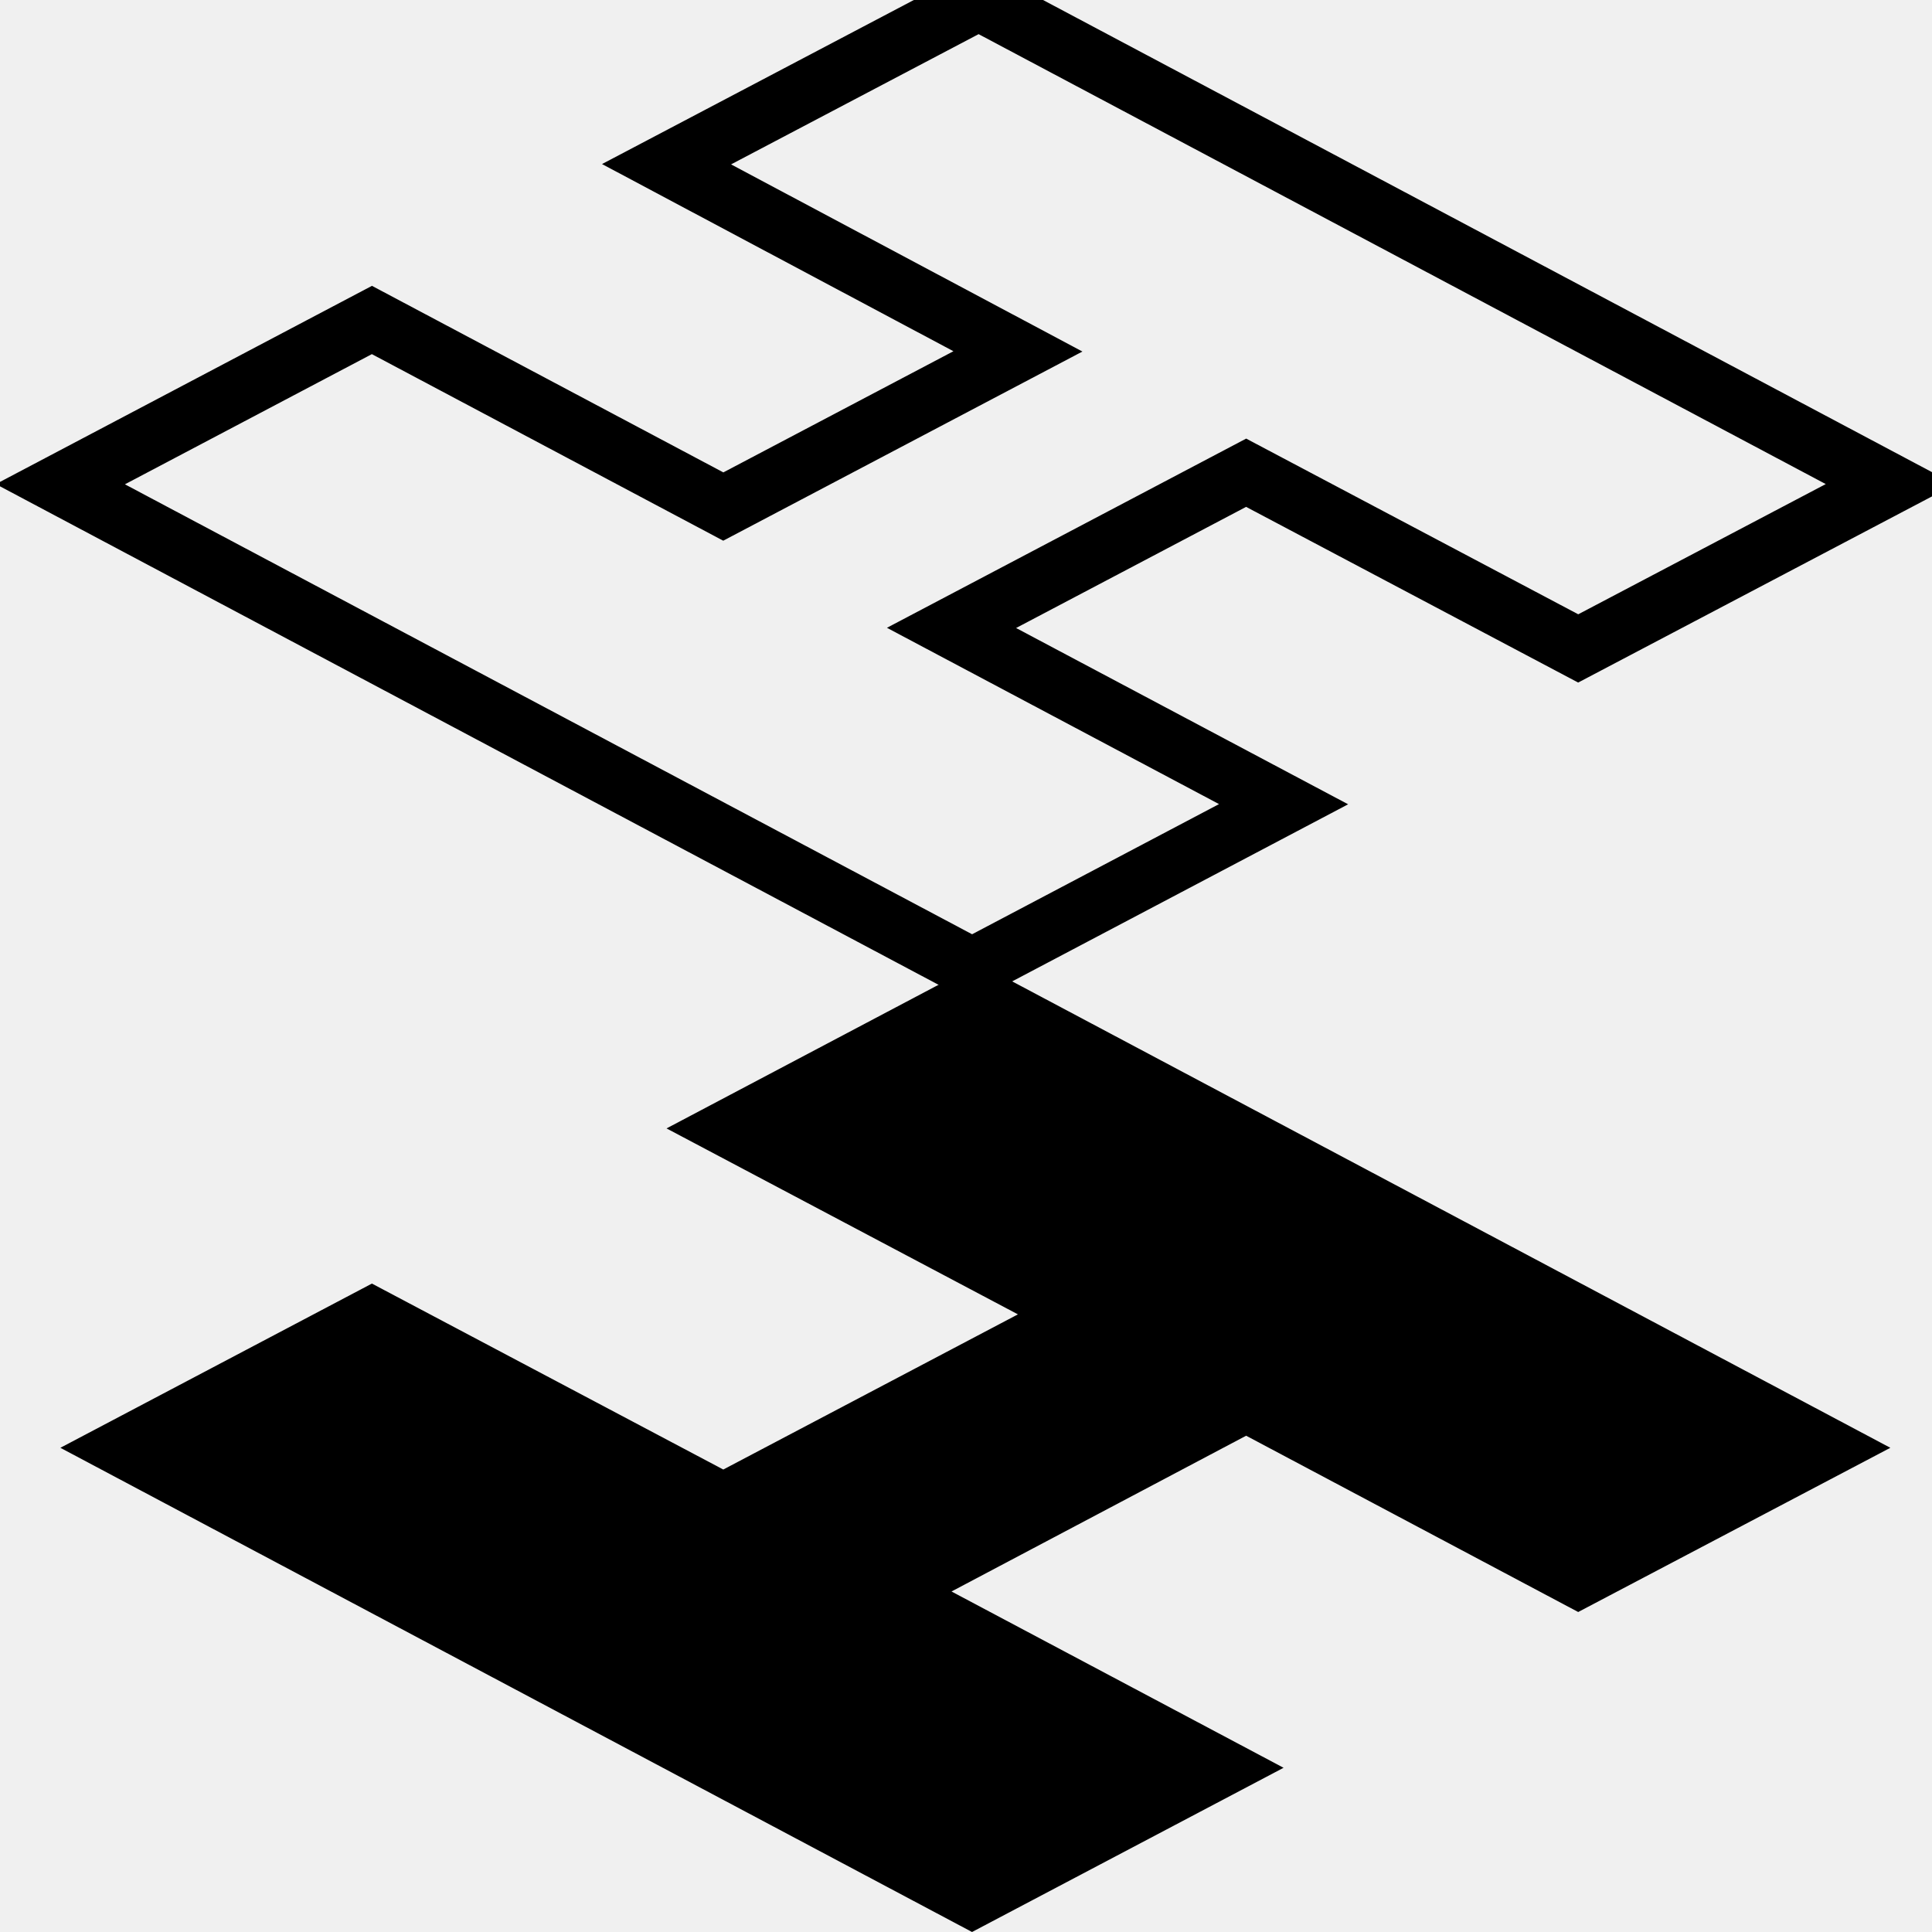
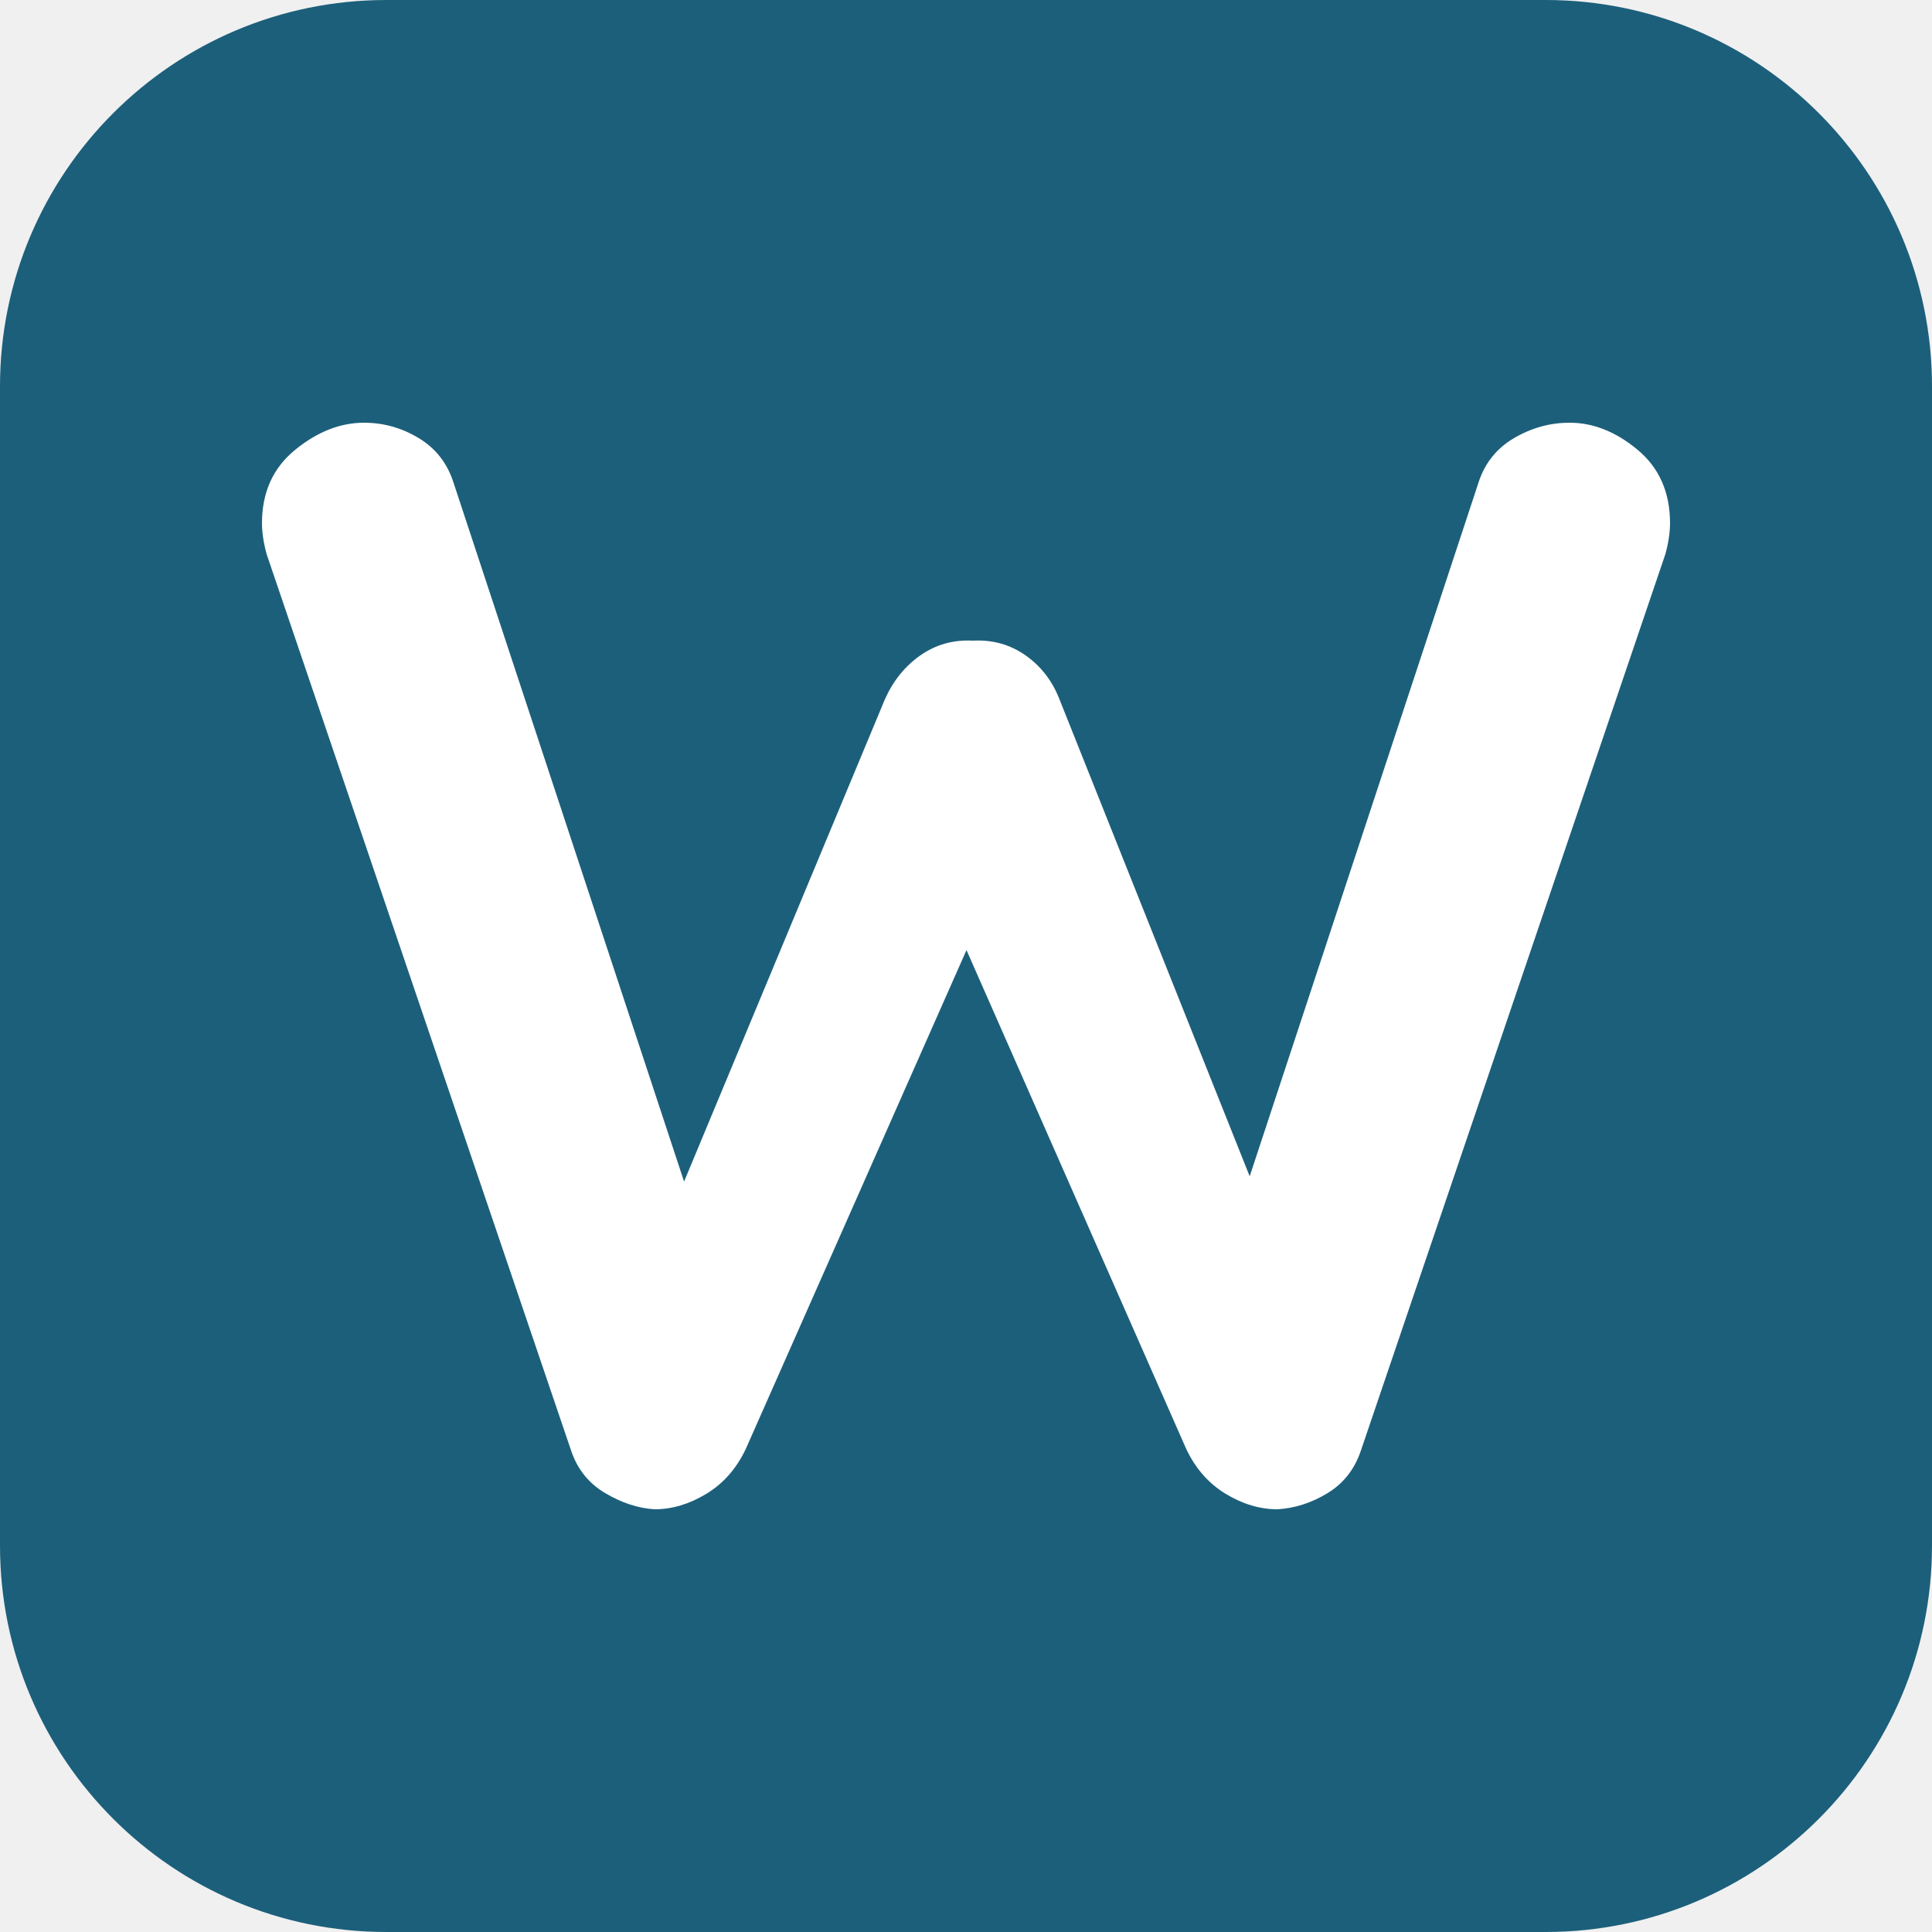
- <svg xmlns="http://www.w3.org/2000/svg" width="32" height="32" fill="none">
-   <style>
-     .stroke {
-       stroke: #000;
-     }
-     .fill {
-       fill: #000;
-     }
-     @media (prefers-color-scheme: dark) {
-       .stroke {
-         stroke: #fff;
-       }
-       .fill {
-         fill: #fff;
-       }
-     }
-   </style>
-   <path class="stroke" fill-rule="evenodd" d="M16.1 16.04 1 8.02 6.16 5.3l5.82 3.09 4.88-2.57-5.82-3.1L16.21 0l15.1 8.02-5.17 2.72-5.5-2.91-4.88 2.57 5.5 2.92-5.16 2.72Z" />
-   <path class="fill" fill-rule="evenodd" d="M16.1 32 1 23.98l5.16-2.72 5.82 3.08 4.88-2.57-5.82-3.08 5.17-2.73 15.1 8.02-5.17 2.72-5.5-2.92-4.88 2.58 5.5 2.92L16.1 32Z" />
+ <svg xmlns="http://www.w3.org/2000/svg" width="256" height="256" viewBox="0 0 100 100">
+   <rect width="100" height="100" rx="20" fill="#1c5f7b" />
+   <path fill="#ffffff" d="M81.24 21.88L81.24 21.88Q83.08 21.88 84.76 23.28Q86.44 24.68 86.44 27.08L86.44 27.08Q86.44 27.80 86.20 28.68L86.20 28.68L70.44 75.08Q69.96 76.52 68.72 77.28Q67.48 78.04 66.12 78.12L66.12 78.12Q64.76 78.12 63.44 77.32Q62.12 76.52 61.40 75L61.40 75L49.56 48.12L50.28 48.60L38.60 75Q37.88 76.52 36.56 77.32Q35.24 78.12 33.88 78.12L33.88 78.12Q32.60 78.04 31.32 77.28Q30.04 76.52 29.56 75.08L29.56 75.08L13.80 28.68Q13.56 27.80 13.56 27.08L13.56 27.08Q13.56 24.68 15.28 23.28Q17.00 21.88 18.84 21.88L18.84 21.88Q20.36 21.88 21.68 22.68Q23.00 23.48 23.48 25L23.48 25L36.20 63.56L34.44 63.48L45.80 36.20Q46.44 34.76 47.64 33.92Q48.84 33.08 50.36 33.16L50.36 33.16Q51.88 33.08 53.08 33.92Q54.28 34.76 54.84 36.20L54.84 36.20L65.24 62.28L63.96 63.08L76.52 25Q77 23.48 78.36 22.68Q79.72 21.88 81.24 21.88Z" />
</svg>
